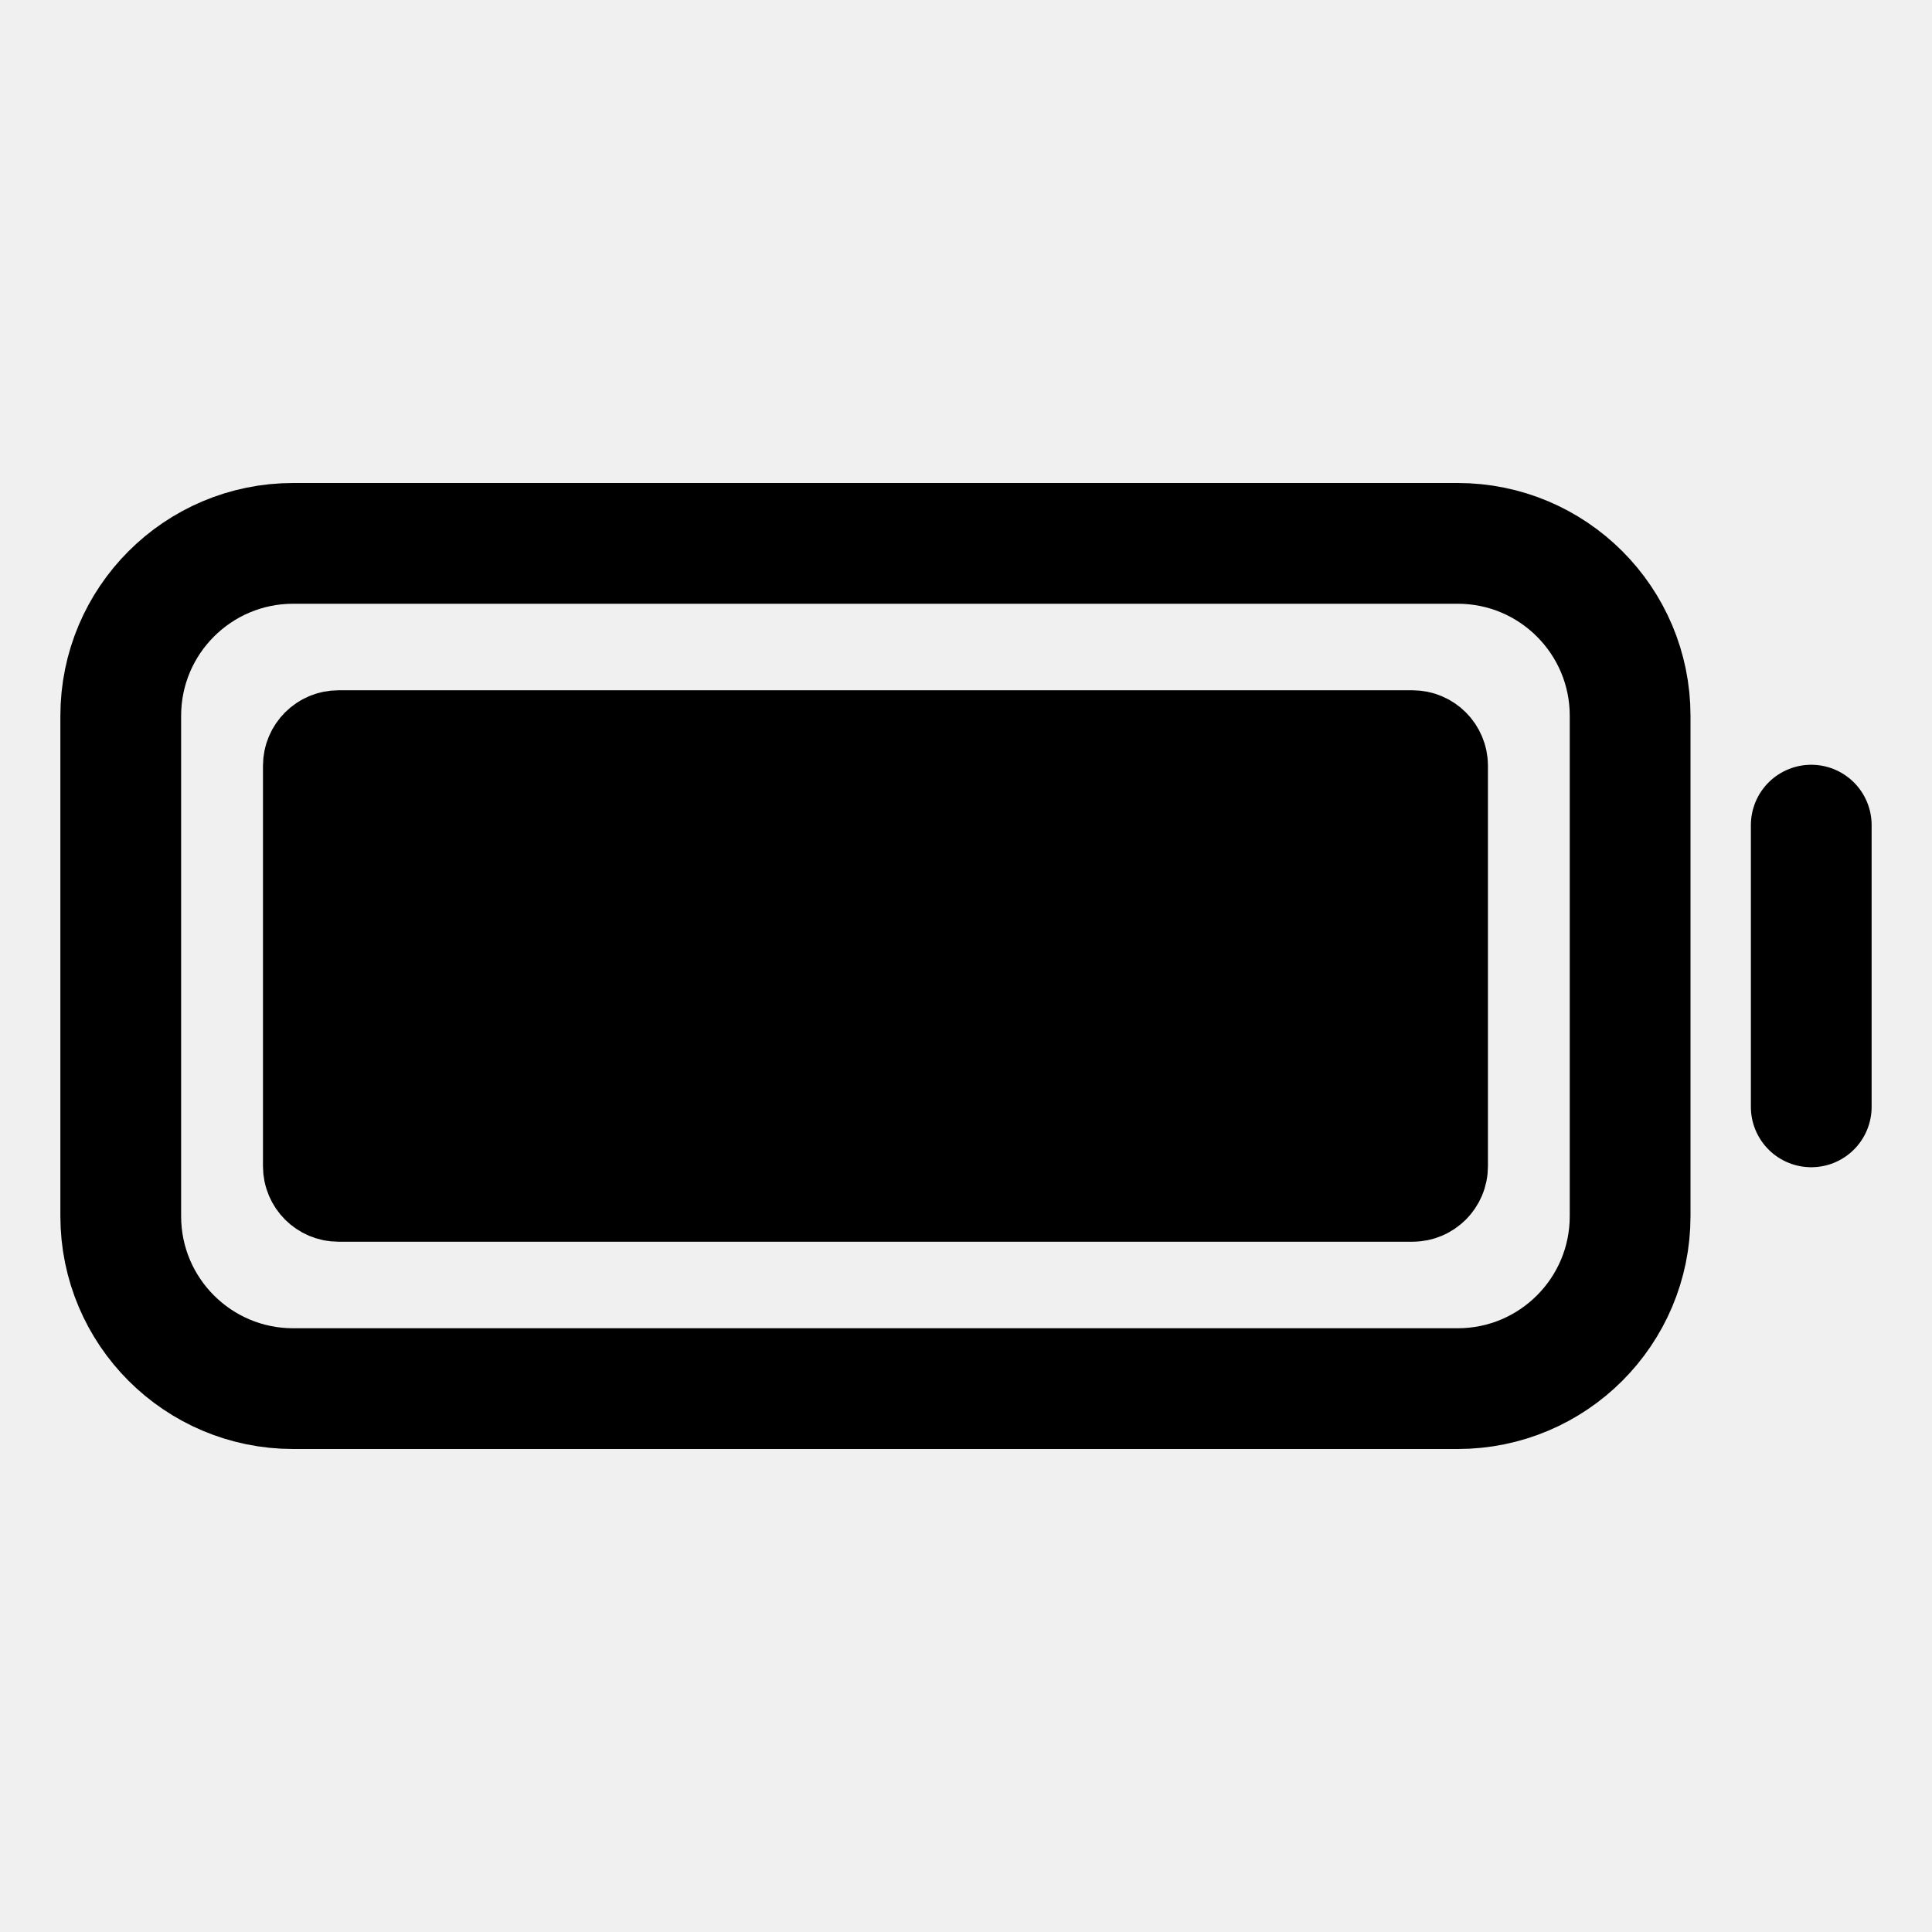
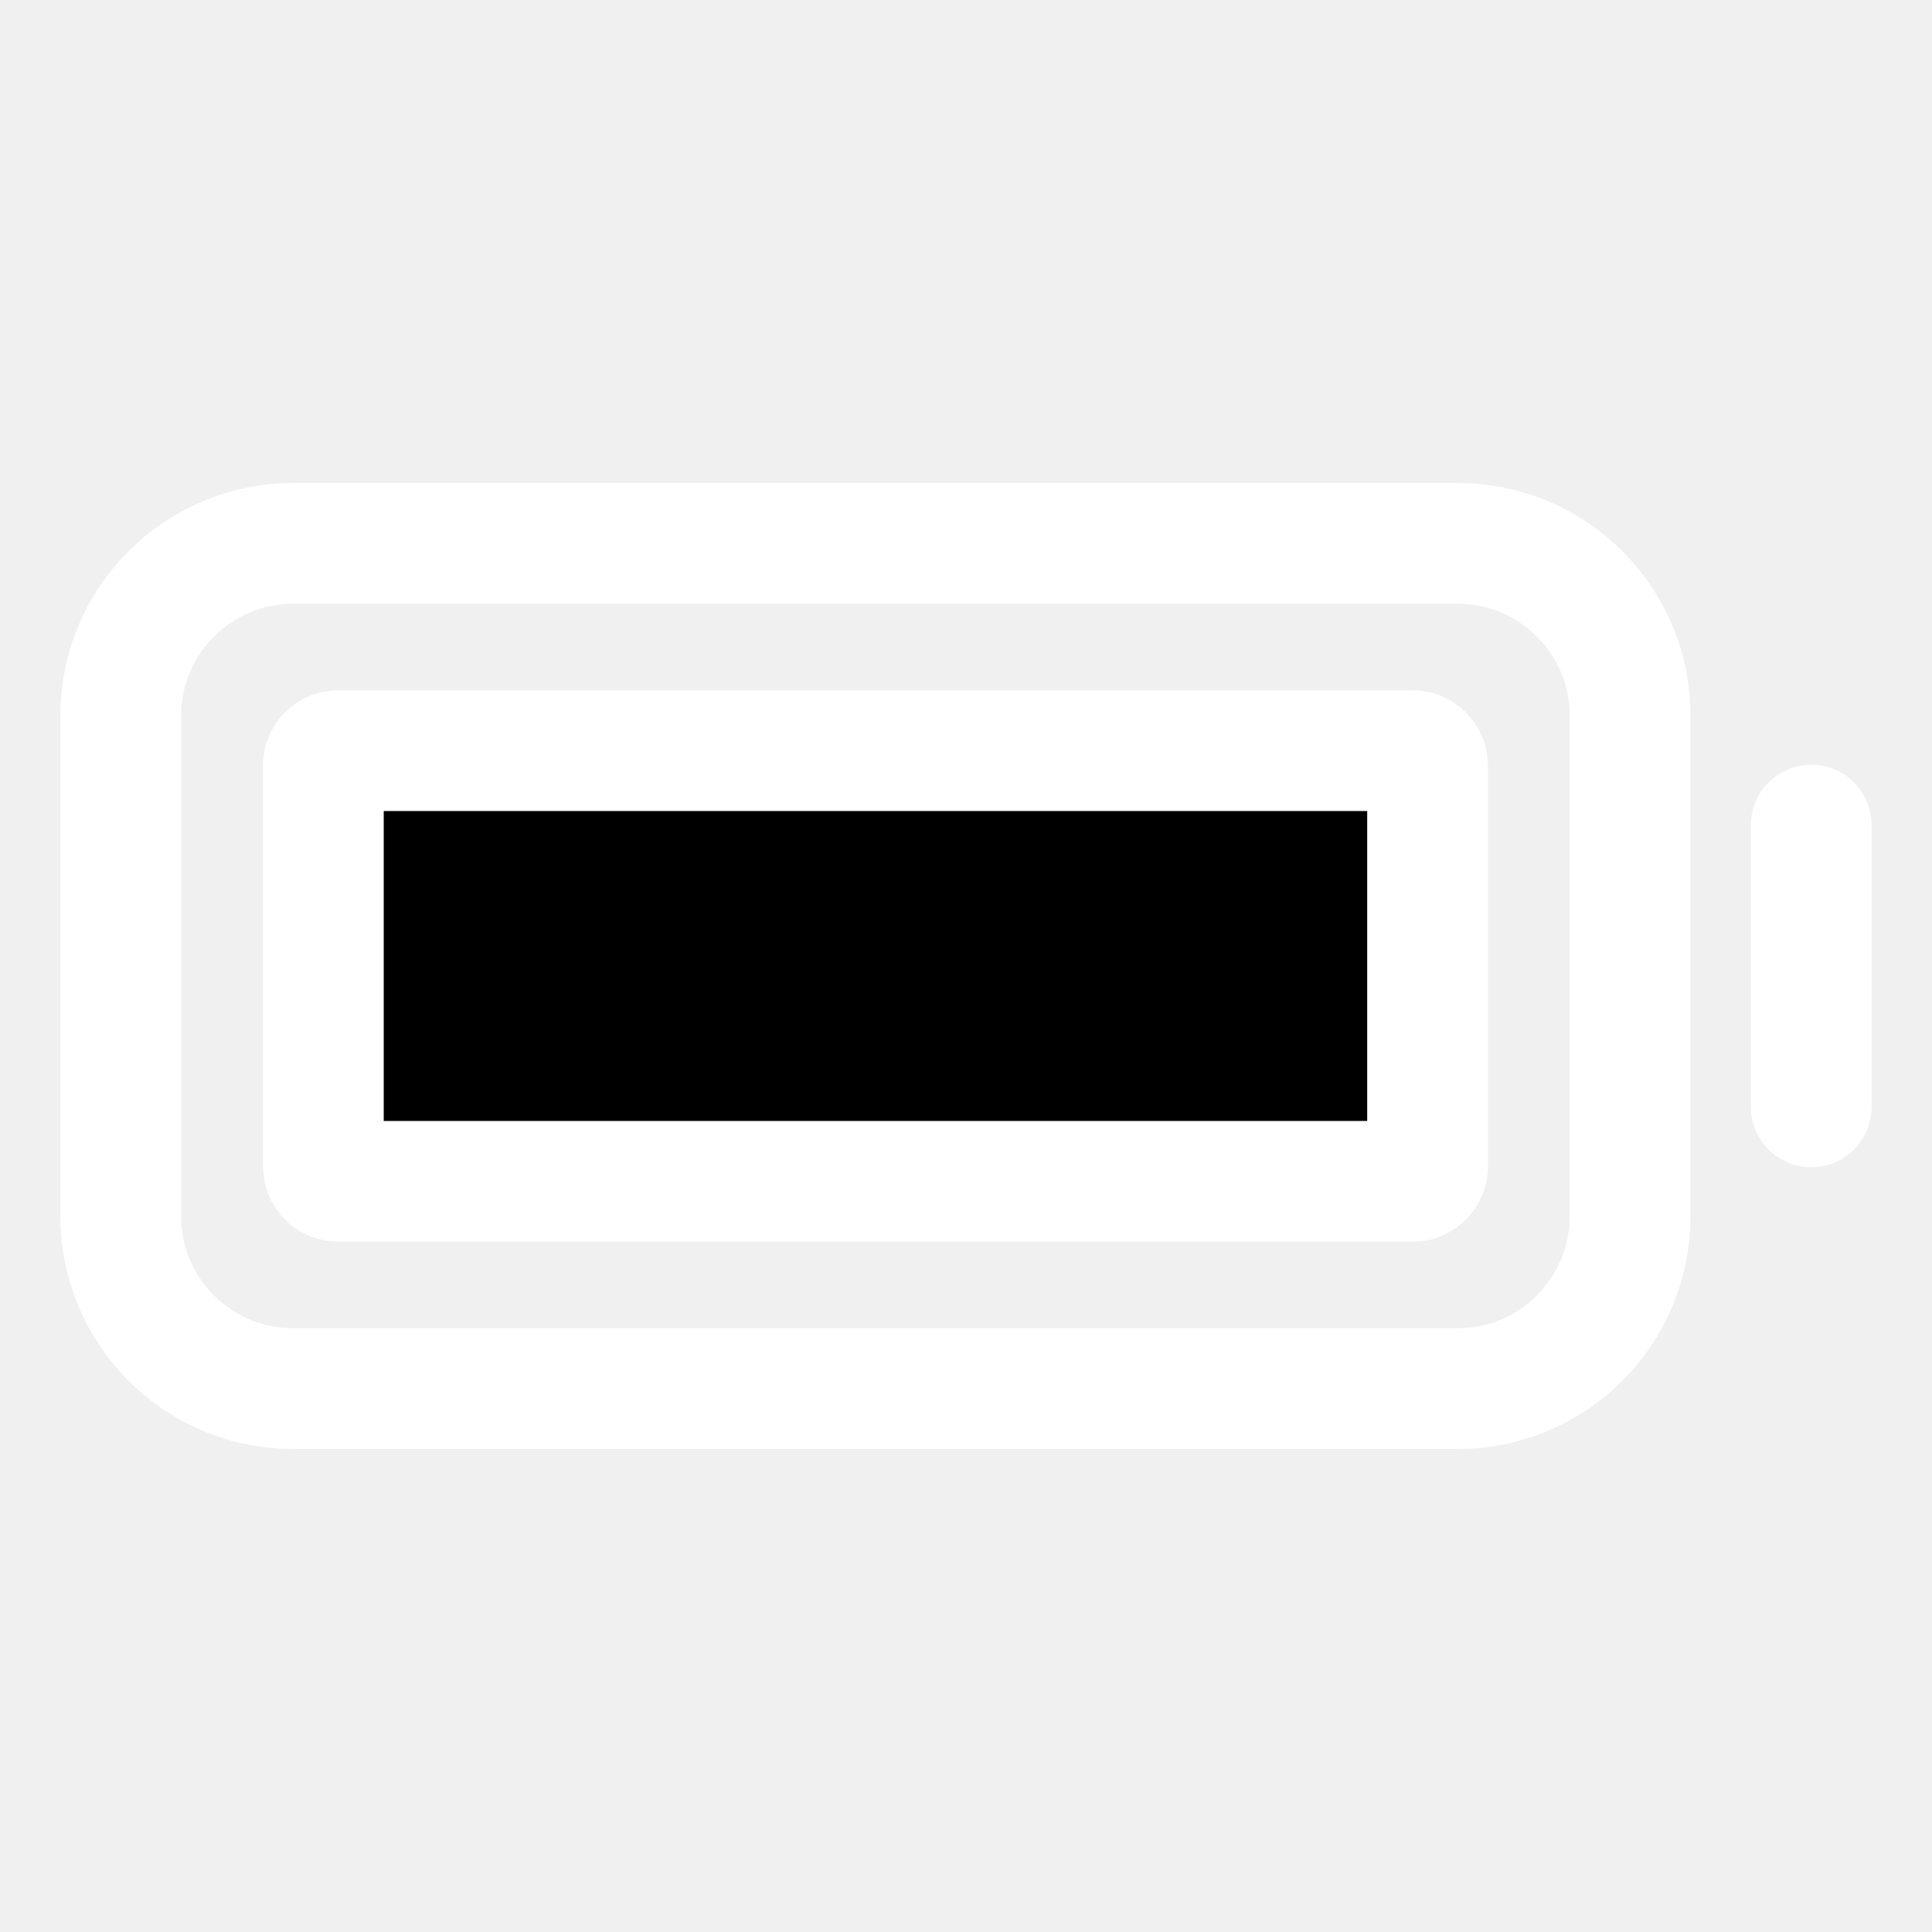
<svg xmlns="http://www.w3.org/2000/svg" width="800px" height="800px" viewBox="0 0 512 512">
-   <rect x="32" y="144" width="400" height="224" rx="45.7" ry="45.7" style="fill:none;stroke:#000000;stroke-linecap:square;stroke-miterlimit:10;stroke-width:32px" />
-   <rect x="85.69" y="198.93" width="292.63" height="114.14" rx="4" ry="4" style="stroke:#000000;stroke-linecap:square;stroke-miterlimit:10;stroke-width:32px" />
-   <line x1="480" y1="218.67" x2="480" y2="293.33" style="fill:none;stroke:#000000;stroke-linecap:round;stroke-miterlimit:10;stroke-width:32px" />
+   <rect x="32" y="144" width="400" height="224" rx="45.7" ry="45.7" style="fill:none;stroke:#FFFFFF;stroke-linecap:square;stroke-miterlimit:10;stroke-width:32px" />
+   <rect x="85.69" y="198.93" width="292.63" height="114.14" rx="4" ry="4" style="stroke:#FFFFFF;stroke-linecap:square;stroke-miterlimit:10;stroke-width:32px" />
+   <line x1="480" y1="218.67" x2="480" y2="293.33" style="fill:none;stroke:#FFFFFF;stroke-linecap:round;stroke-miterlimit:10;stroke-width:32px" />
</svg>
